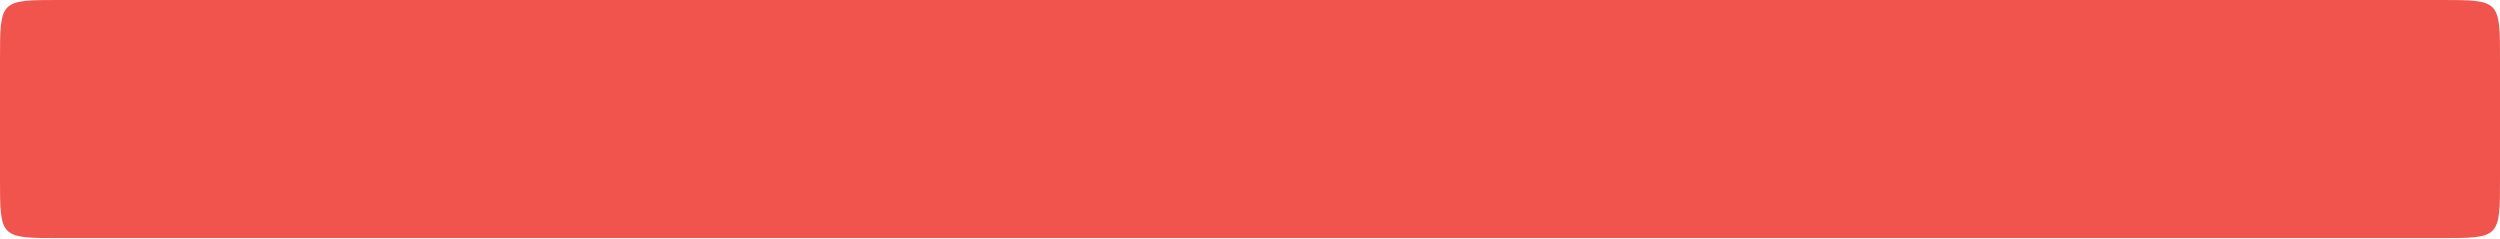
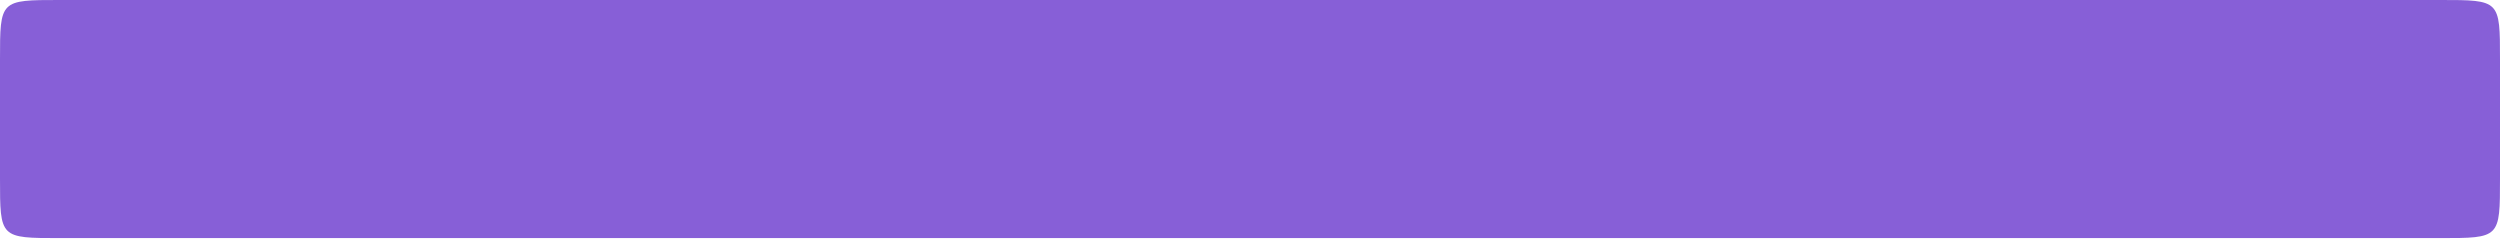
<svg xmlns="http://www.w3.org/2000/svg" width="42" height="4">
  <g transform="translate(0,-1048.362)">
-     <path d="m 1,1048.362 40,0 c 1,0 1,0 1,1 l 0,2 c 0,1 0,1 -1,1 l -40,0 c -1,0 -1,0 -1,-1 l 0,-2 c 0,-1 0,-1 1,-1 z" fill="#f0544c" />
+     <path d="m 1,1048.362 40,0 c 1,0 1,0 1,1 l 0,2 c 0,1 0,1 -1,1 l -40,0 c -1,0 -1,0 -1,-1 l 0,-2 c 0,-1 0,-1 1,-1 z" fill="#875fd7" />
  </g>
</svg>
